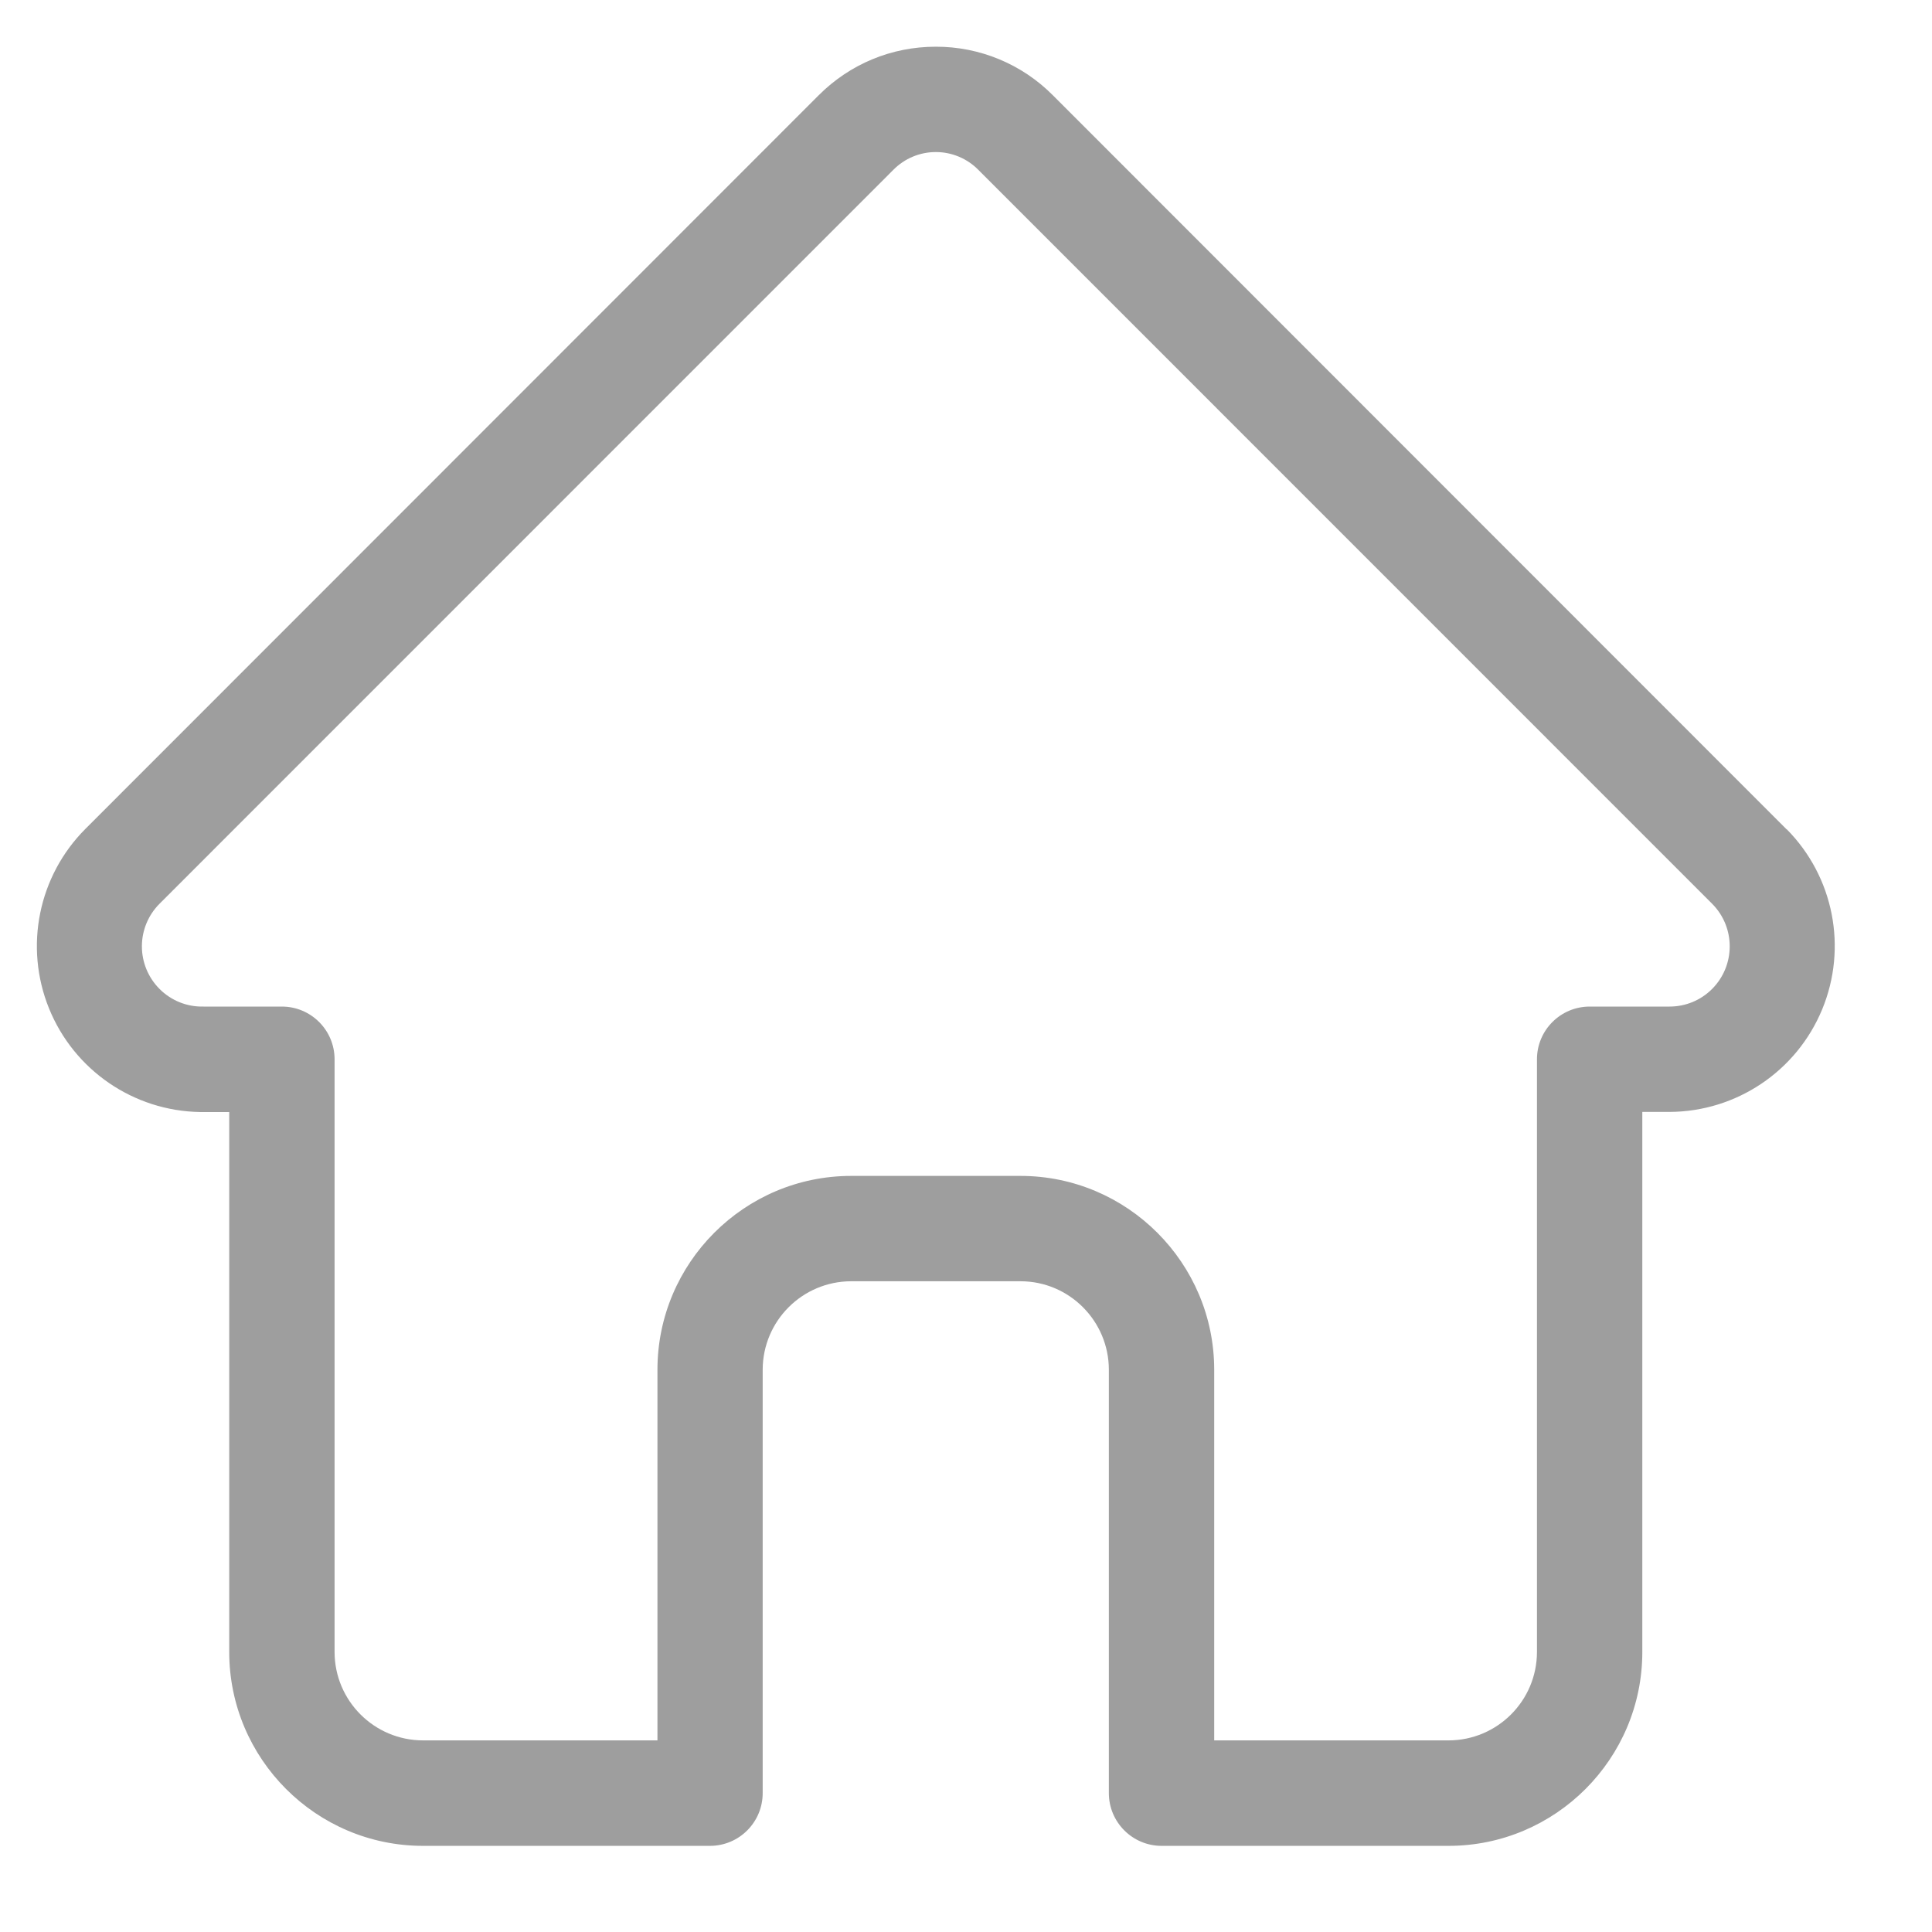
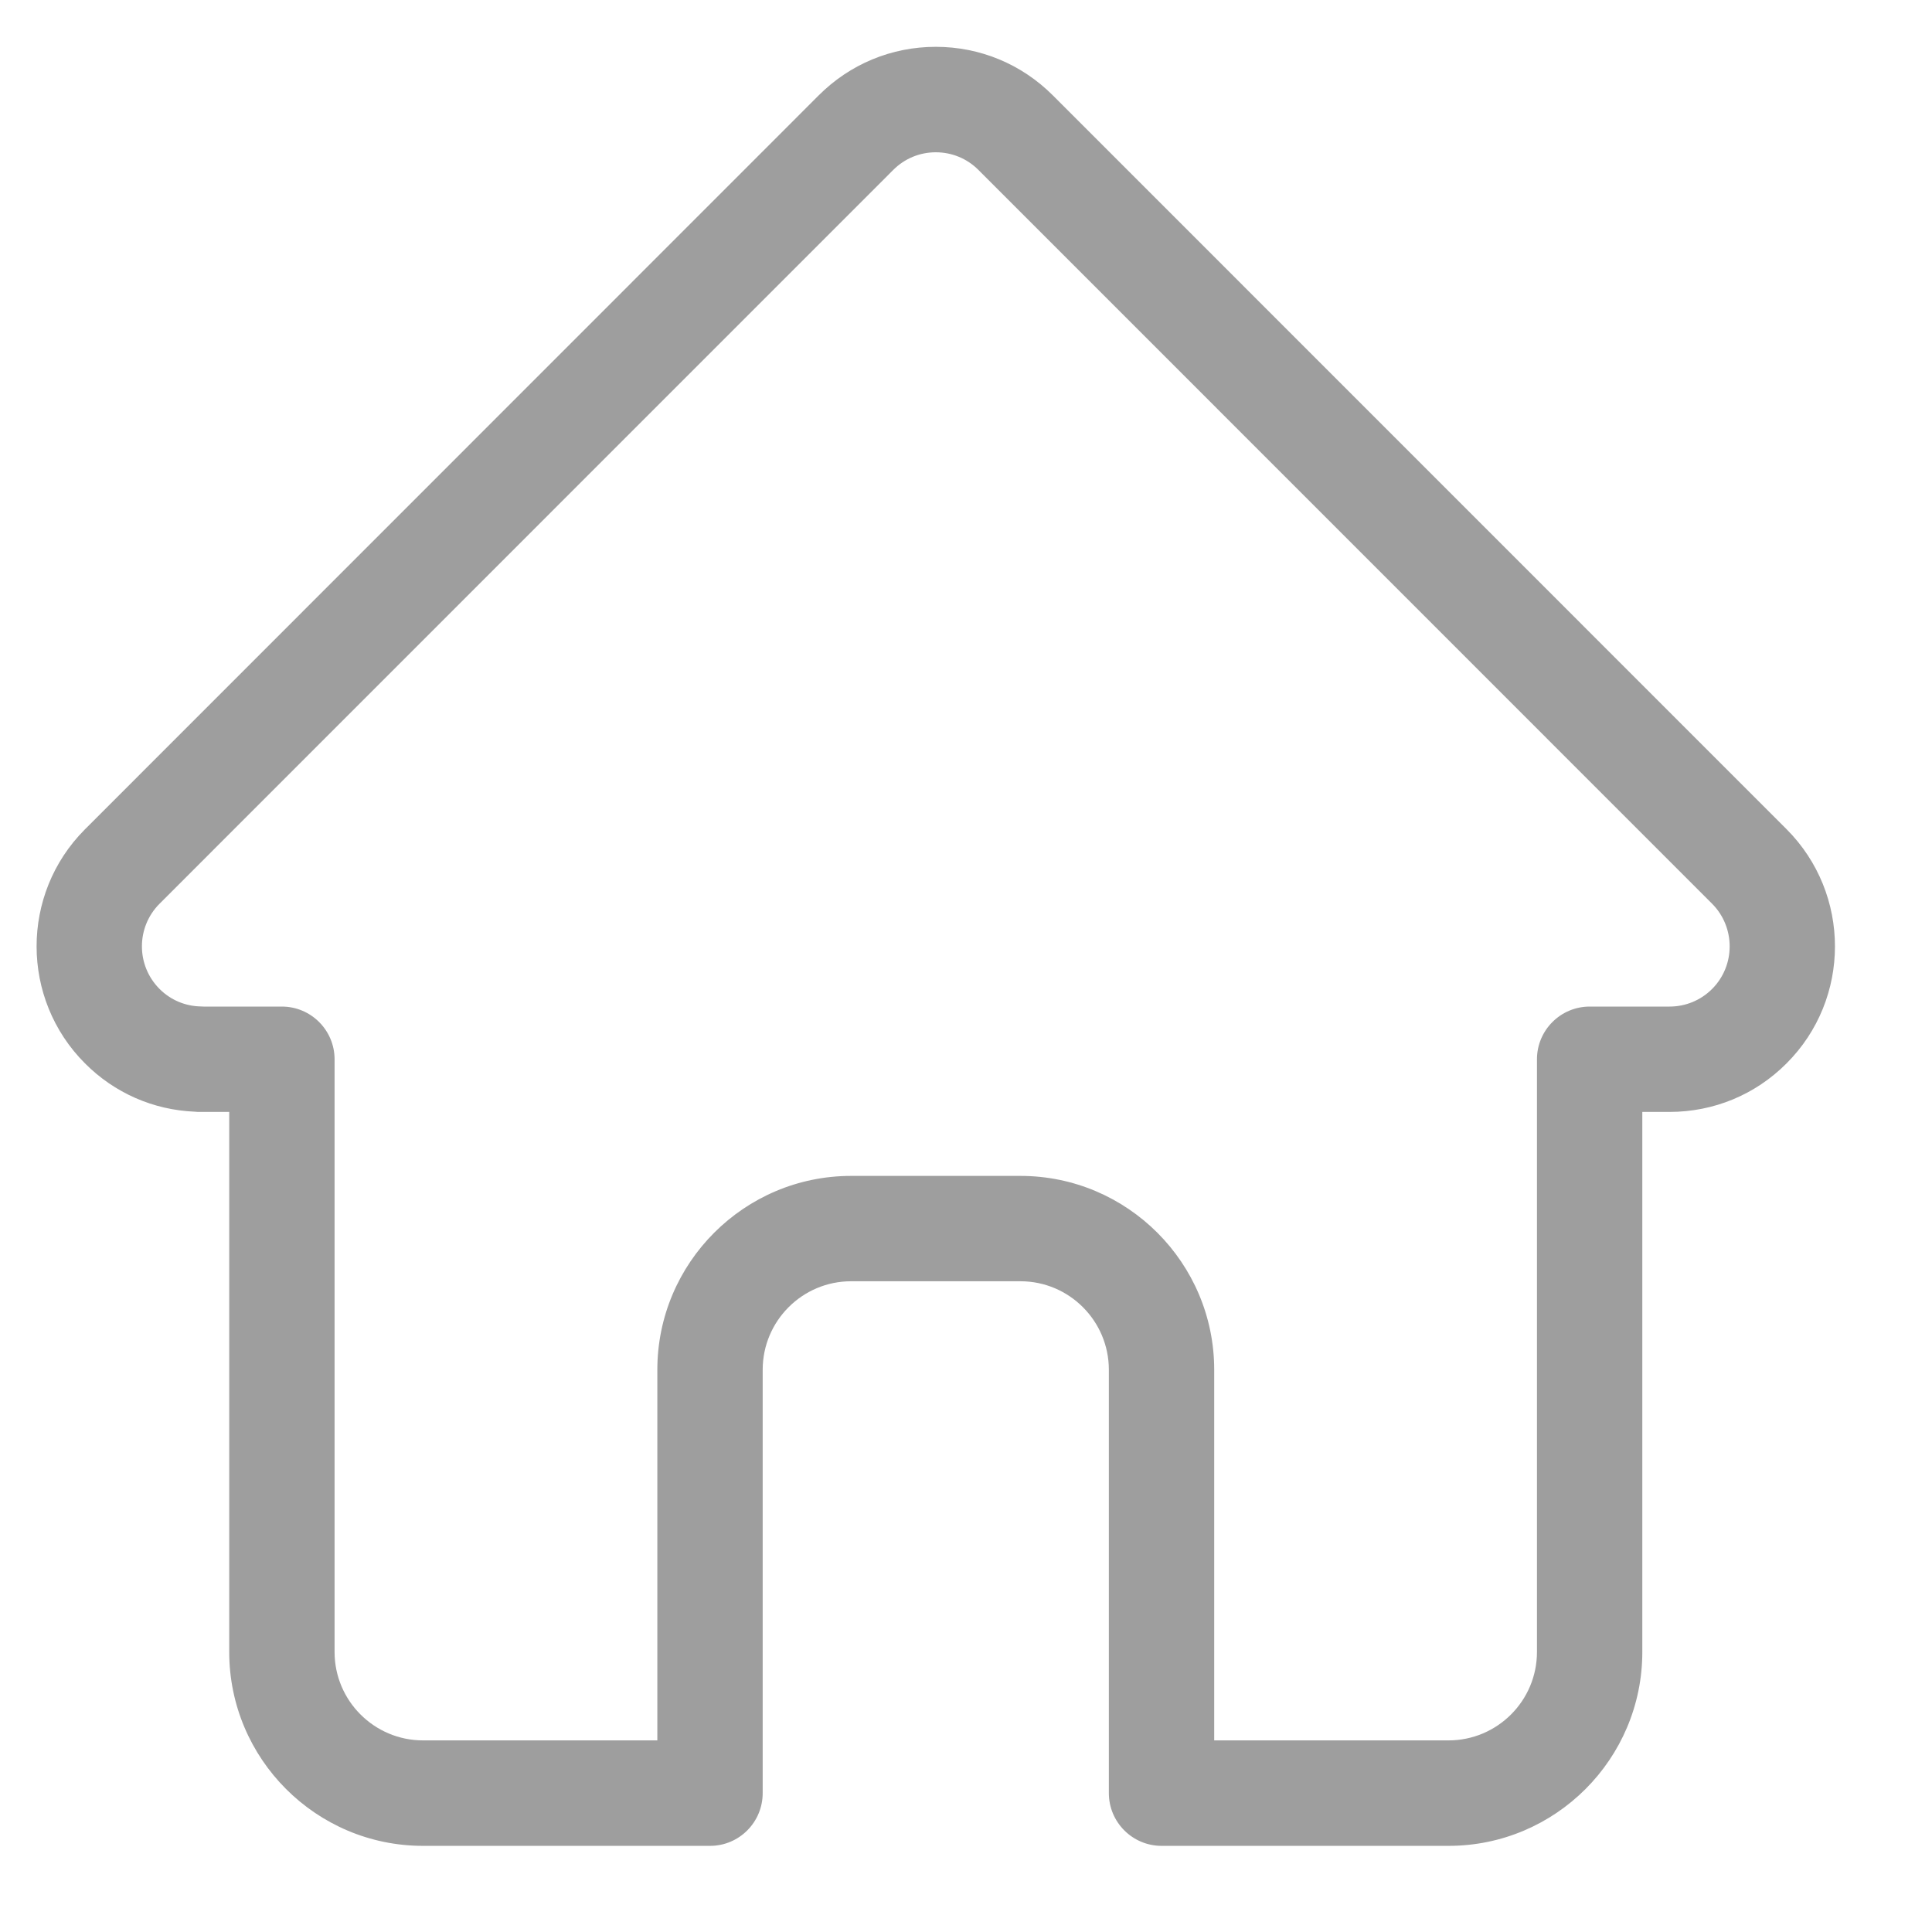
- <svg xmlns="http://www.w3.org/2000/svg" width="17" height="17" fill="none">
-   <path d="M15.721 7.297h-.001L9.264.838a1.447 1.447 0 00-1.03-.427c-.389 0-.755.152-1.03.427L.752 7.293A1.46 1.46 0 001.76 9.785h.257v4.751c0 .94.765 1.706 1.705 1.706h2.526a.464.464 0 00.463-.464v-3.726a.78.78 0 01.778-.778h1.49c.43 0 .778.35.778.779v3.725c0 .256.208.464.464.464h2.525c.94 0 1.705-.765 1.705-1.706V9.784h.24a1.46 1.46 0 001.031-2.487zm-.656 1.405c-.1.1-.233.155-.375.155h-.702a.464.464 0 00-.464.464v5.215a.779.779 0 01-.778.778h-2.062v-3.261c0-.94-.765-1.706-1.705-1.706H7.49c-.94 0-1.705.765-1.705 1.706v3.261H3.722a.779.779 0 01-.778-.778V9.321a.464.464 0 00-.464-.464h-.69a.526.526 0 01-.386-.155.53.53 0 010-.75L7.86 1.495a.525.525 0 01.749 0l6.454 6.455.003.003a.531.531 0 01-.001.749z" fill="#9E9E9E" />
+ <svg xmlns="http://www.w3.org/2000/svg" width="17" height="17" viewBox="0 0 17 17" fill="none">
+   <path d="M15.721 7.297C15.721 7.297 15.72 7.297 15.72 7.296L9.264 0.839C8.989 0.564 8.623 0.412 8.234 0.412C7.845 0.412 7.479 0.564 7.204 0.839L0.752 7.293C0.749 7.295 0.747 7.297 0.745 7.3C0.18 7.868 0.181 8.79 0.748 9.357C1.007 9.617 1.349 9.767 1.715 9.782C1.73 9.784 1.744 9.784 1.76 9.784H2.017V14.536C2.017 15.477 2.782 16.242 3.722 16.242H6.248C6.504 16.242 6.711 16.034 6.711 15.778V12.053C6.711 11.623 7.06 11.274 7.489 11.274H8.979C9.408 11.274 9.757 11.623 9.757 12.053V15.778C9.757 16.034 9.965 16.242 10.221 16.242H12.746C13.687 16.242 14.451 15.477 14.451 14.536V9.784H14.69C15.079 9.784 15.445 9.633 15.72 9.357C16.288 8.79 16.288 7.866 15.721 7.297ZM15.065 8.702C14.965 8.802 14.832 8.857 14.69 8.857H13.988C13.732 8.857 13.524 9.065 13.524 9.321V14.536C13.524 14.965 13.175 15.314 12.746 15.314H10.684V12.053C10.684 11.112 9.919 10.347 8.979 10.347H7.489C6.549 10.347 5.784 11.112 5.784 12.053V15.314H3.722C3.293 15.314 2.944 14.965 2.944 14.536V9.321C2.944 9.065 2.736 8.857 2.48 8.857H1.79C1.783 8.857 1.776 8.856 1.769 8.856C1.63 8.854 1.501 8.799 1.404 8.702C1.197 8.495 1.197 8.159 1.404 7.952C1.404 7.952 1.404 7.952 1.404 7.952L1.404 7.952L7.86 1.495C7.96 1.395 8.093 1.34 8.234 1.34C8.376 1.34 8.509 1.395 8.609 1.495L15.063 7.95C15.064 7.951 15.065 7.952 15.066 7.953C15.271 8.16 15.271 8.496 15.065 8.702Z" fill="#9E9E9E" />
</svg>
